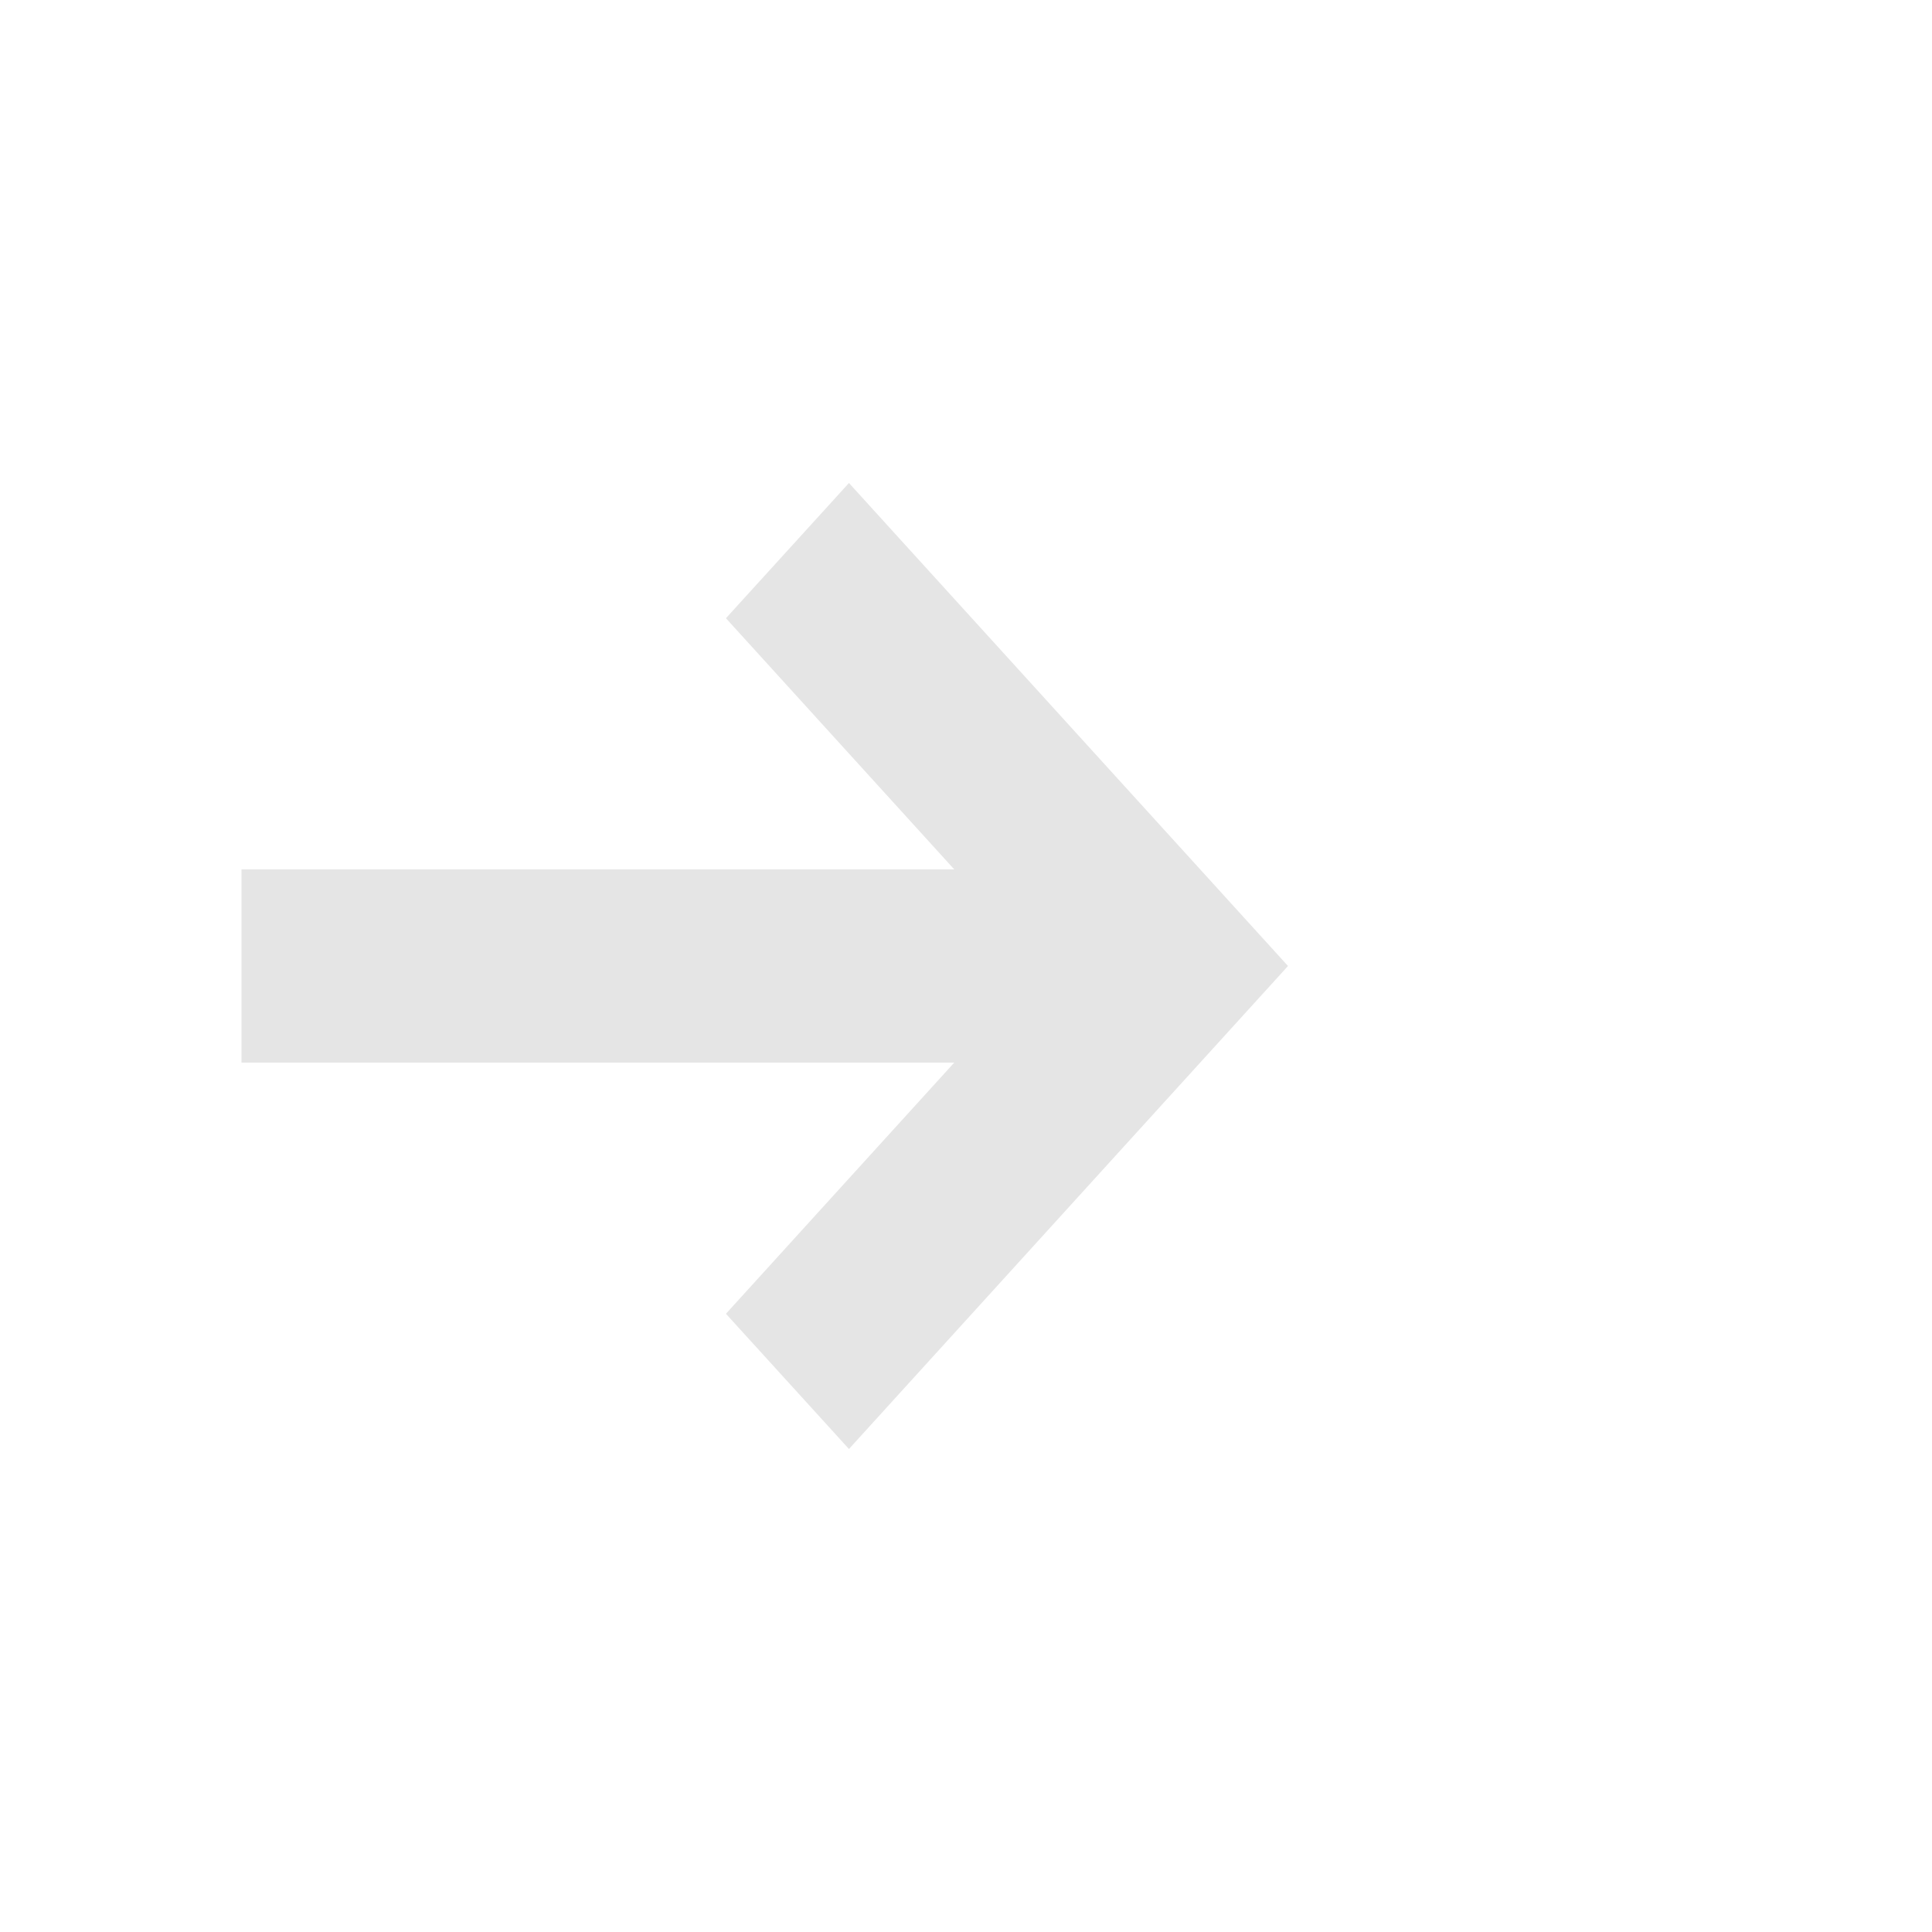
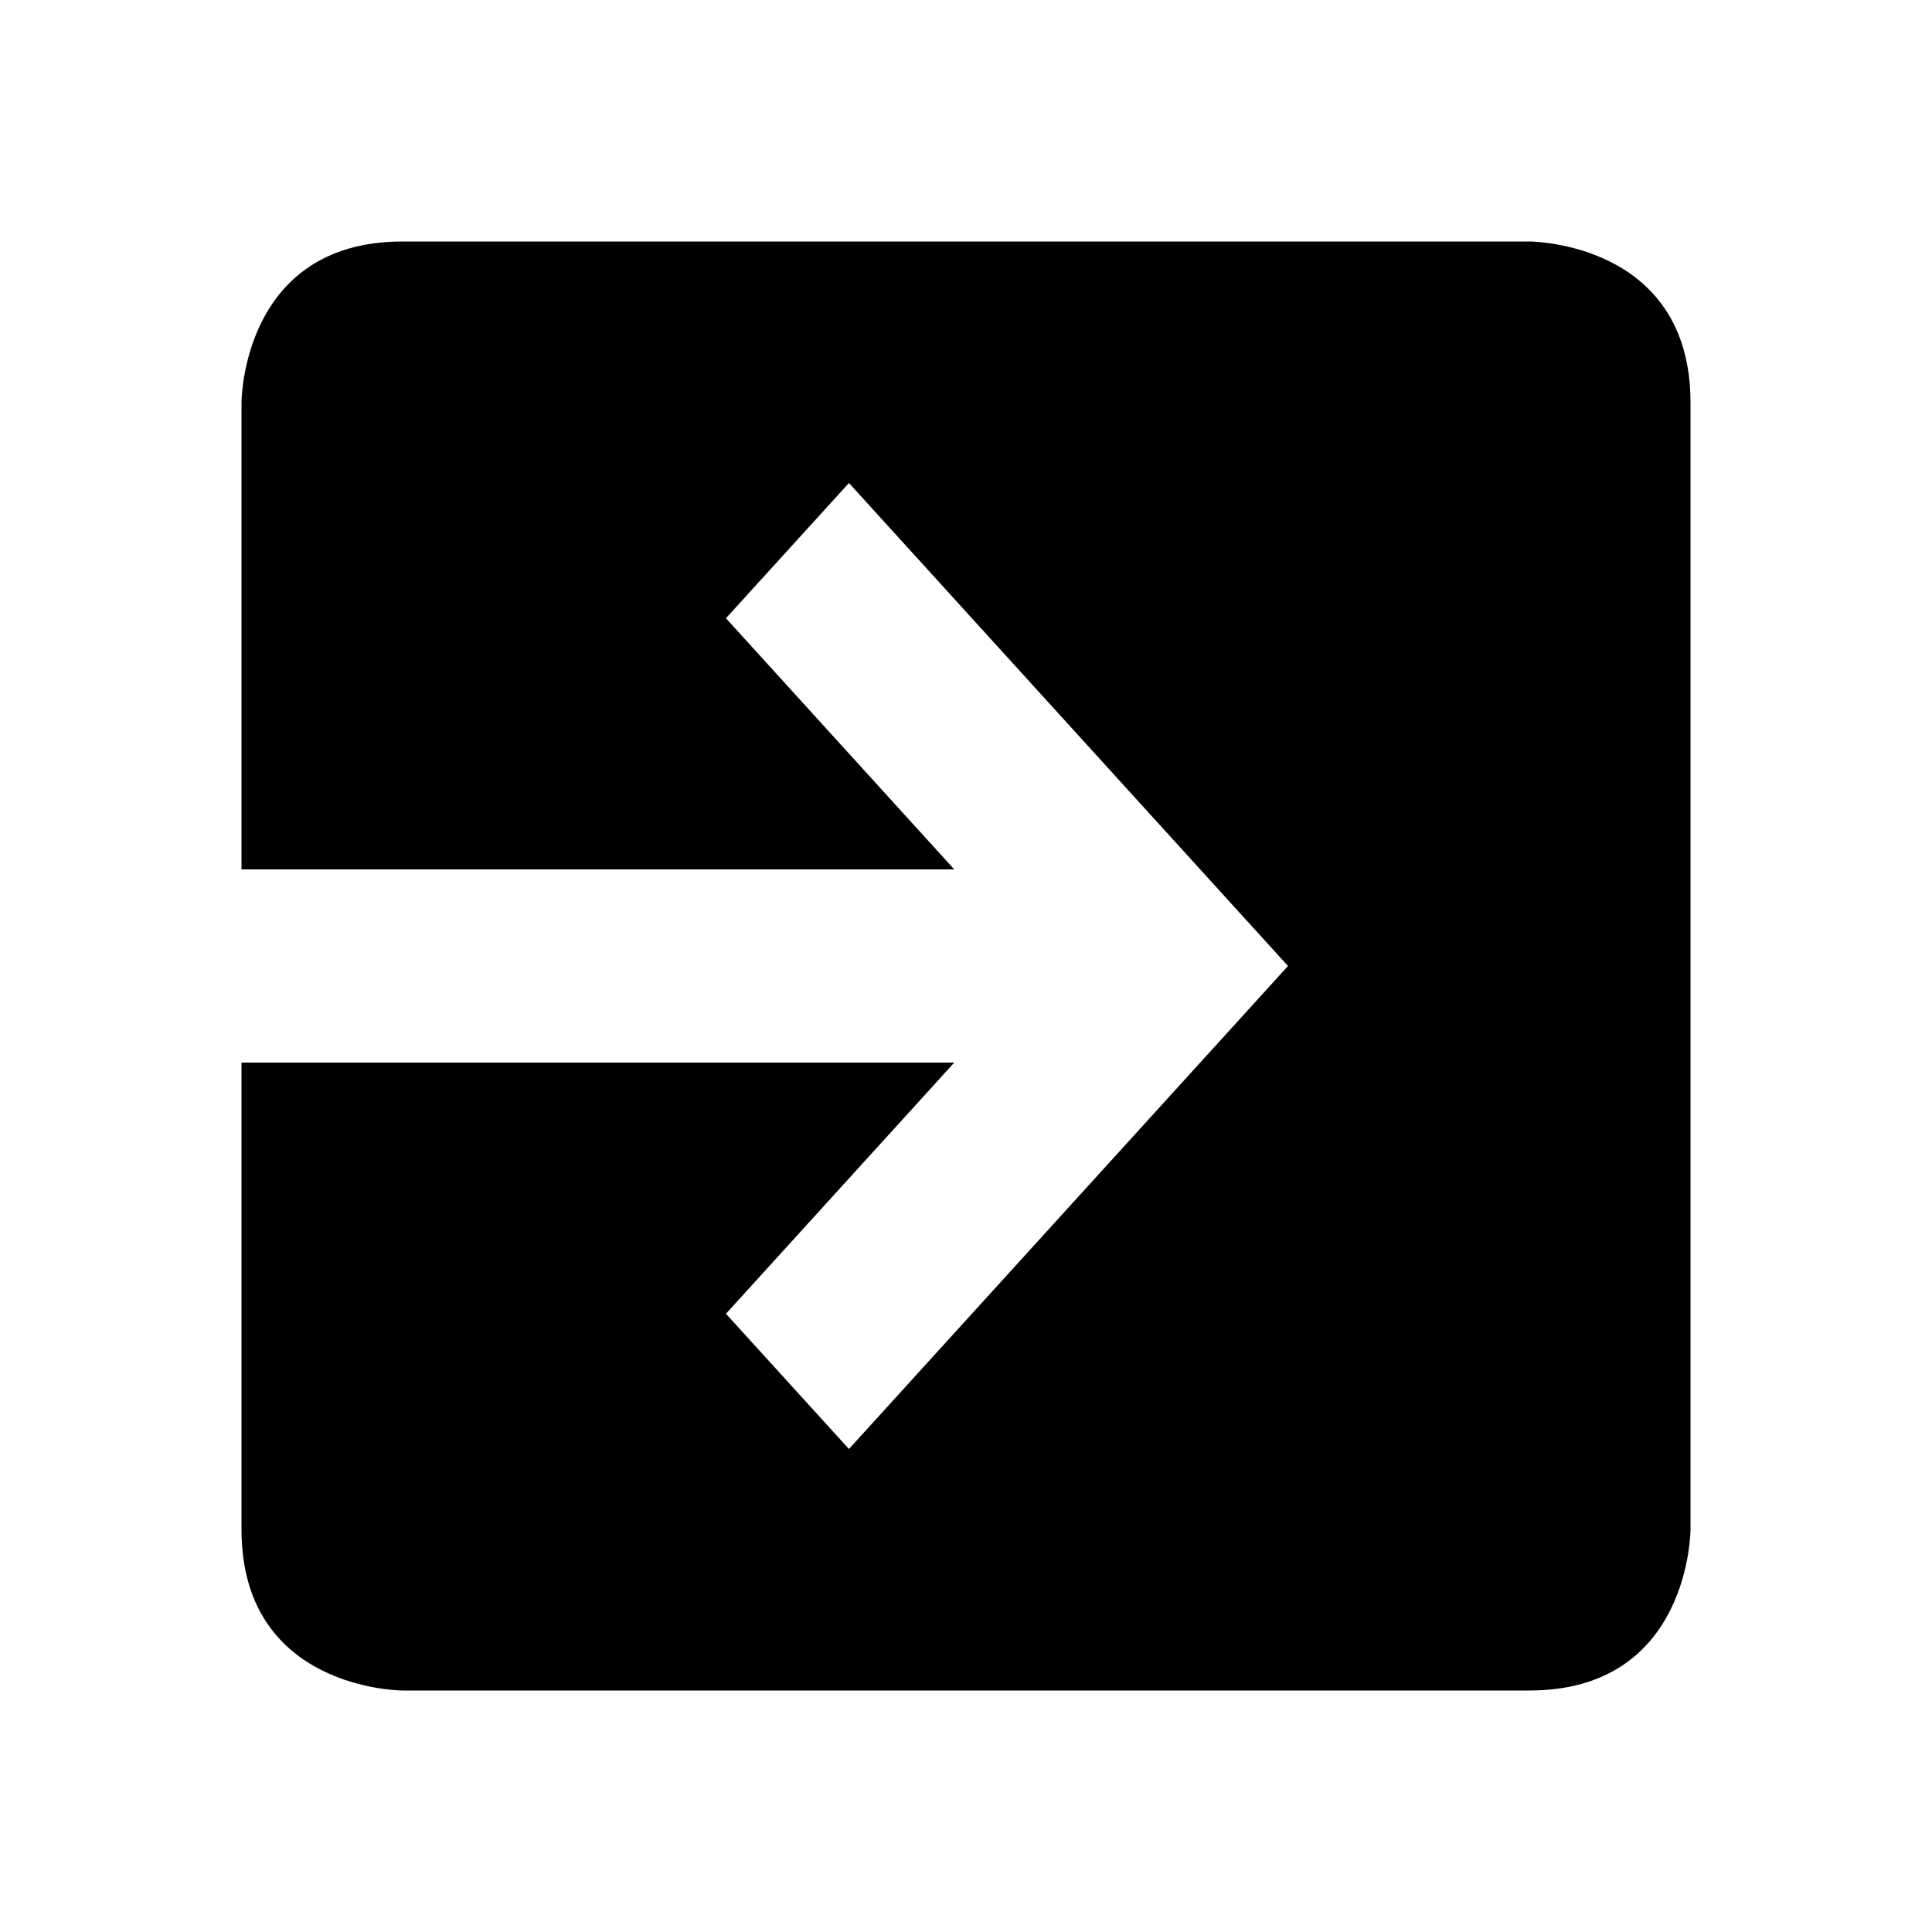
<svg xmlns="http://www.w3.org/2000/svg" width="24" height="24" viewBox="0 0 24 24" fill="none">
-   <rect x="3" y="3" width="18" height="18" rx="2" />
-   <path d="M9.018 7.68L10.546 6L16 12L10.546 18L9.018 16.32L11.854 13.2H3V10.8H11.854L9.018 7.68Z" fill="#E5E5E5" />
+   <path d="M5 3h14s2 0 2 2v14s0 2 -2 2h-14s-2 0 -2 -2v-14s0 -2 2 -2 M9.018 7.68L10.546 6L16 12L10.546 18L9.018 16.32L11.854 13.2H3V10.8H11.854L9.018 7.68Z" fill="black" fill-rule="evenodd" />
</svg>
